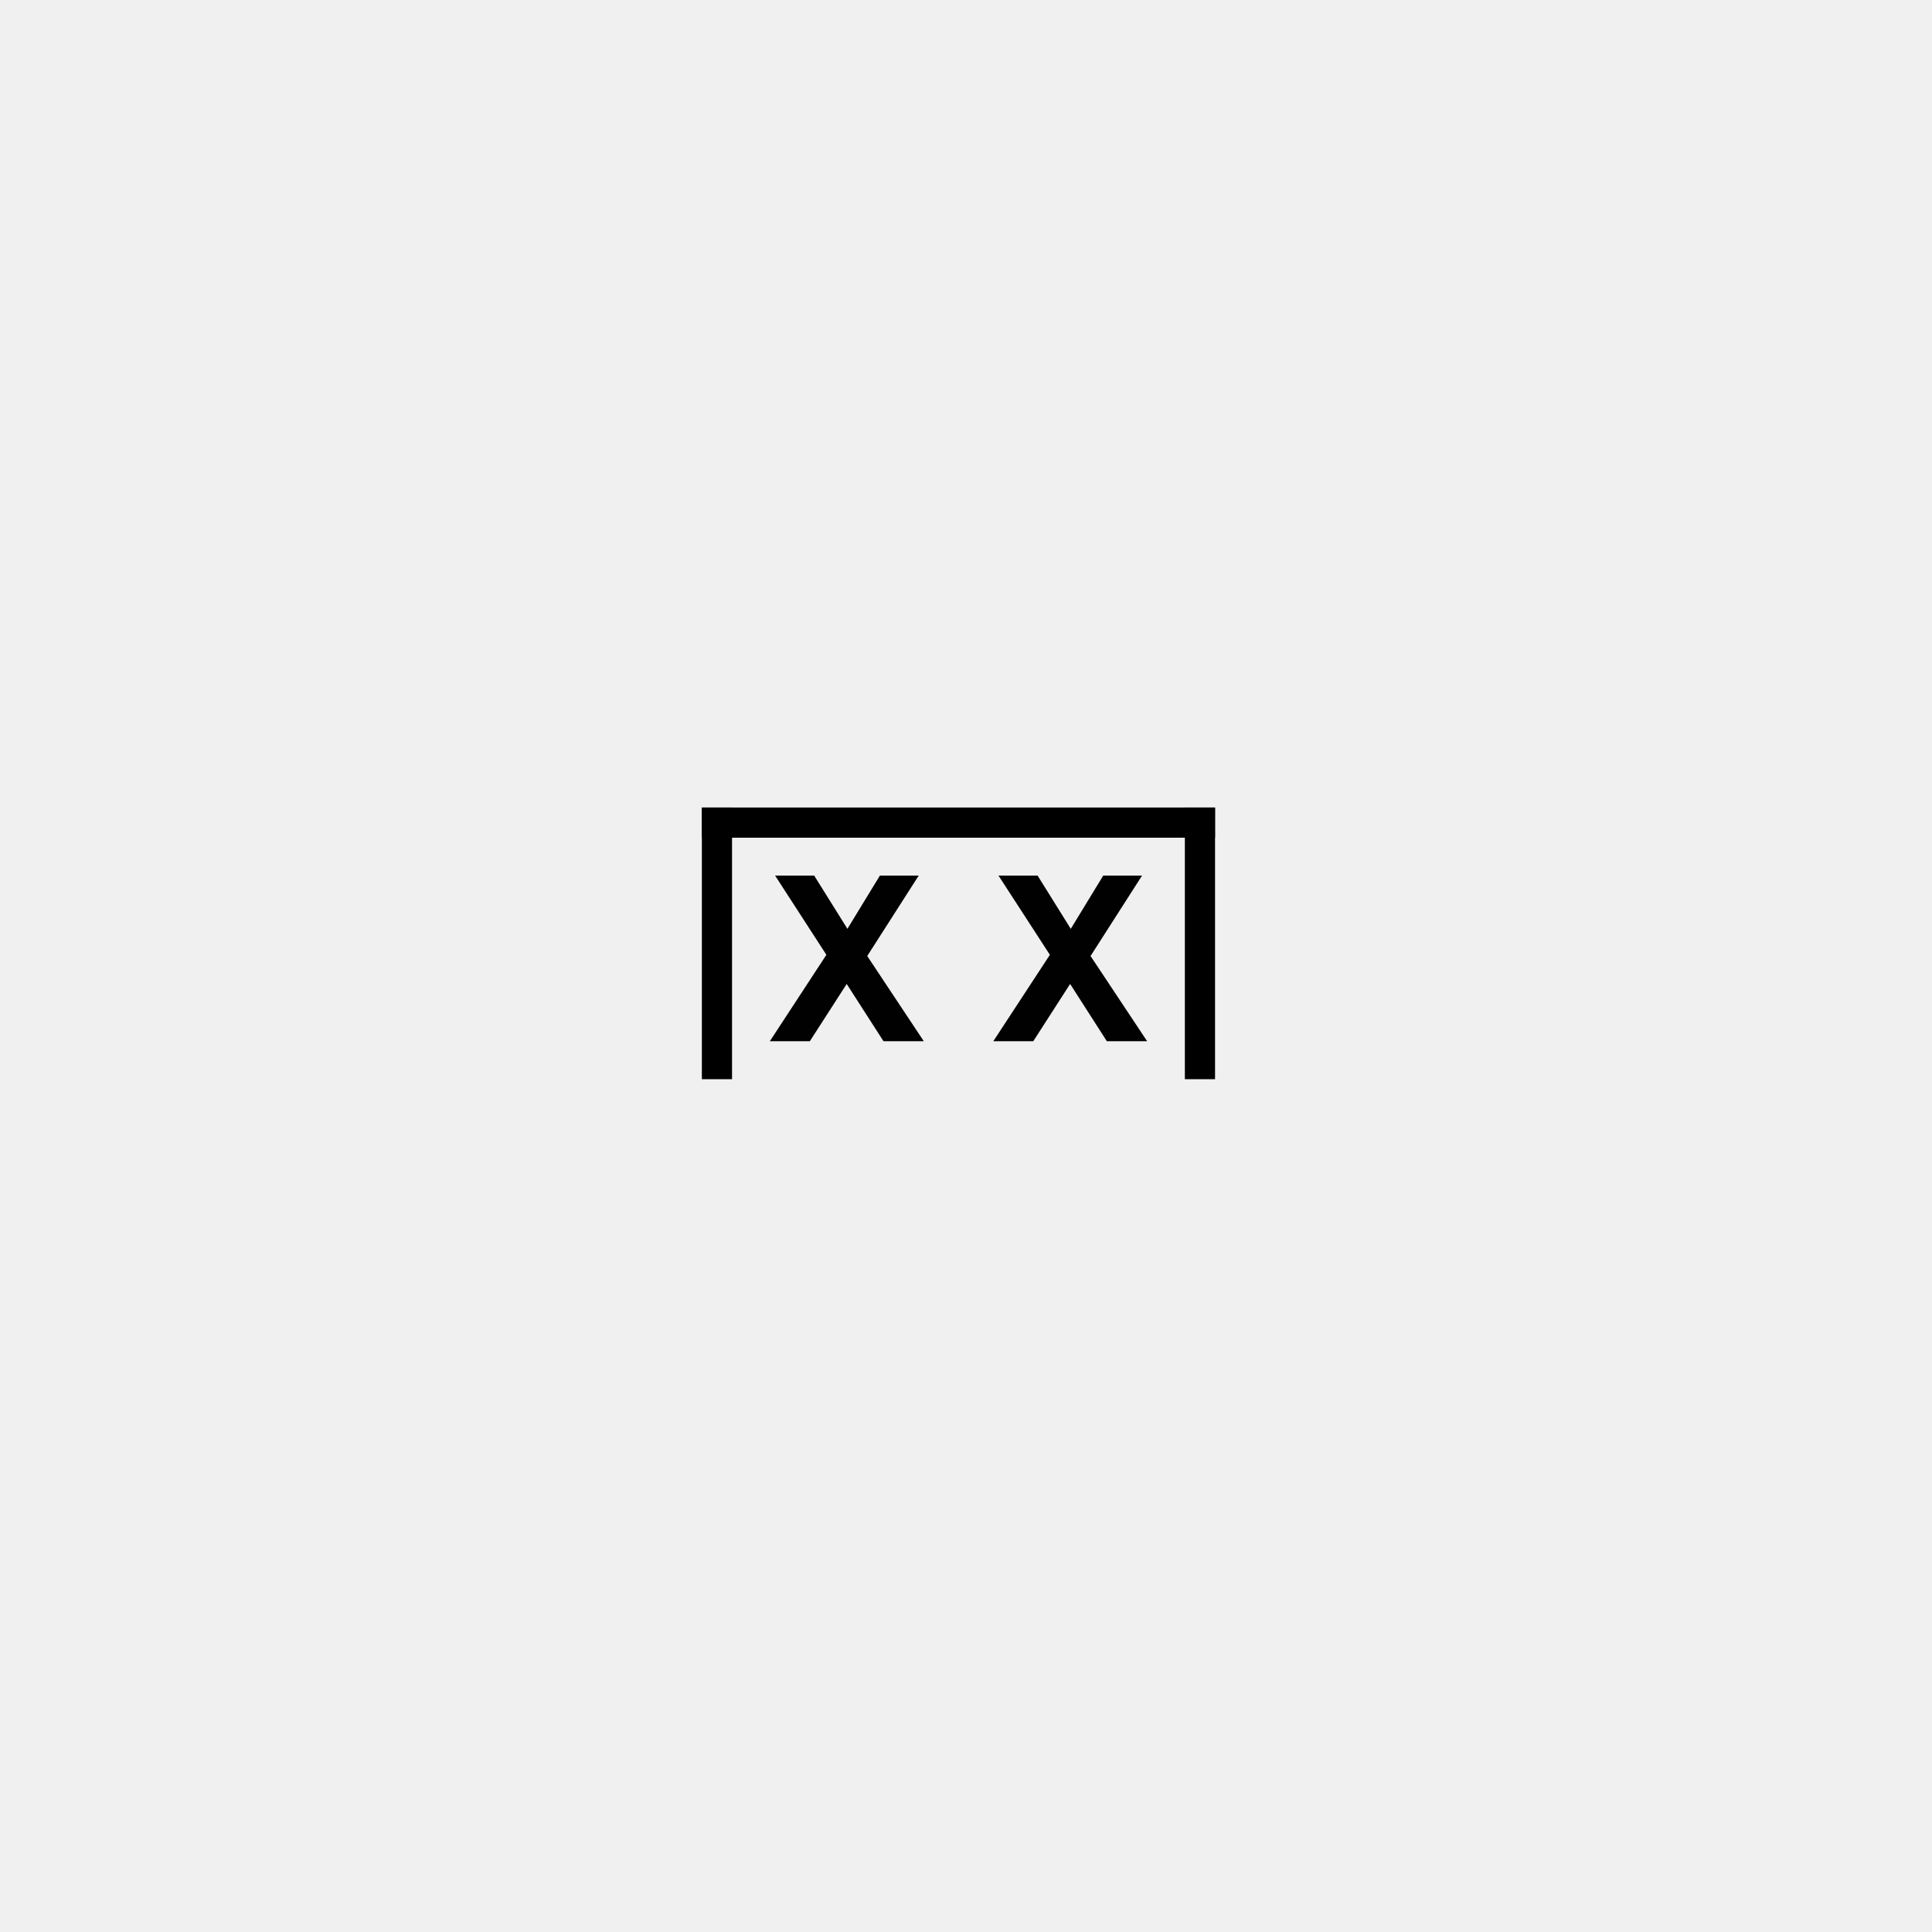
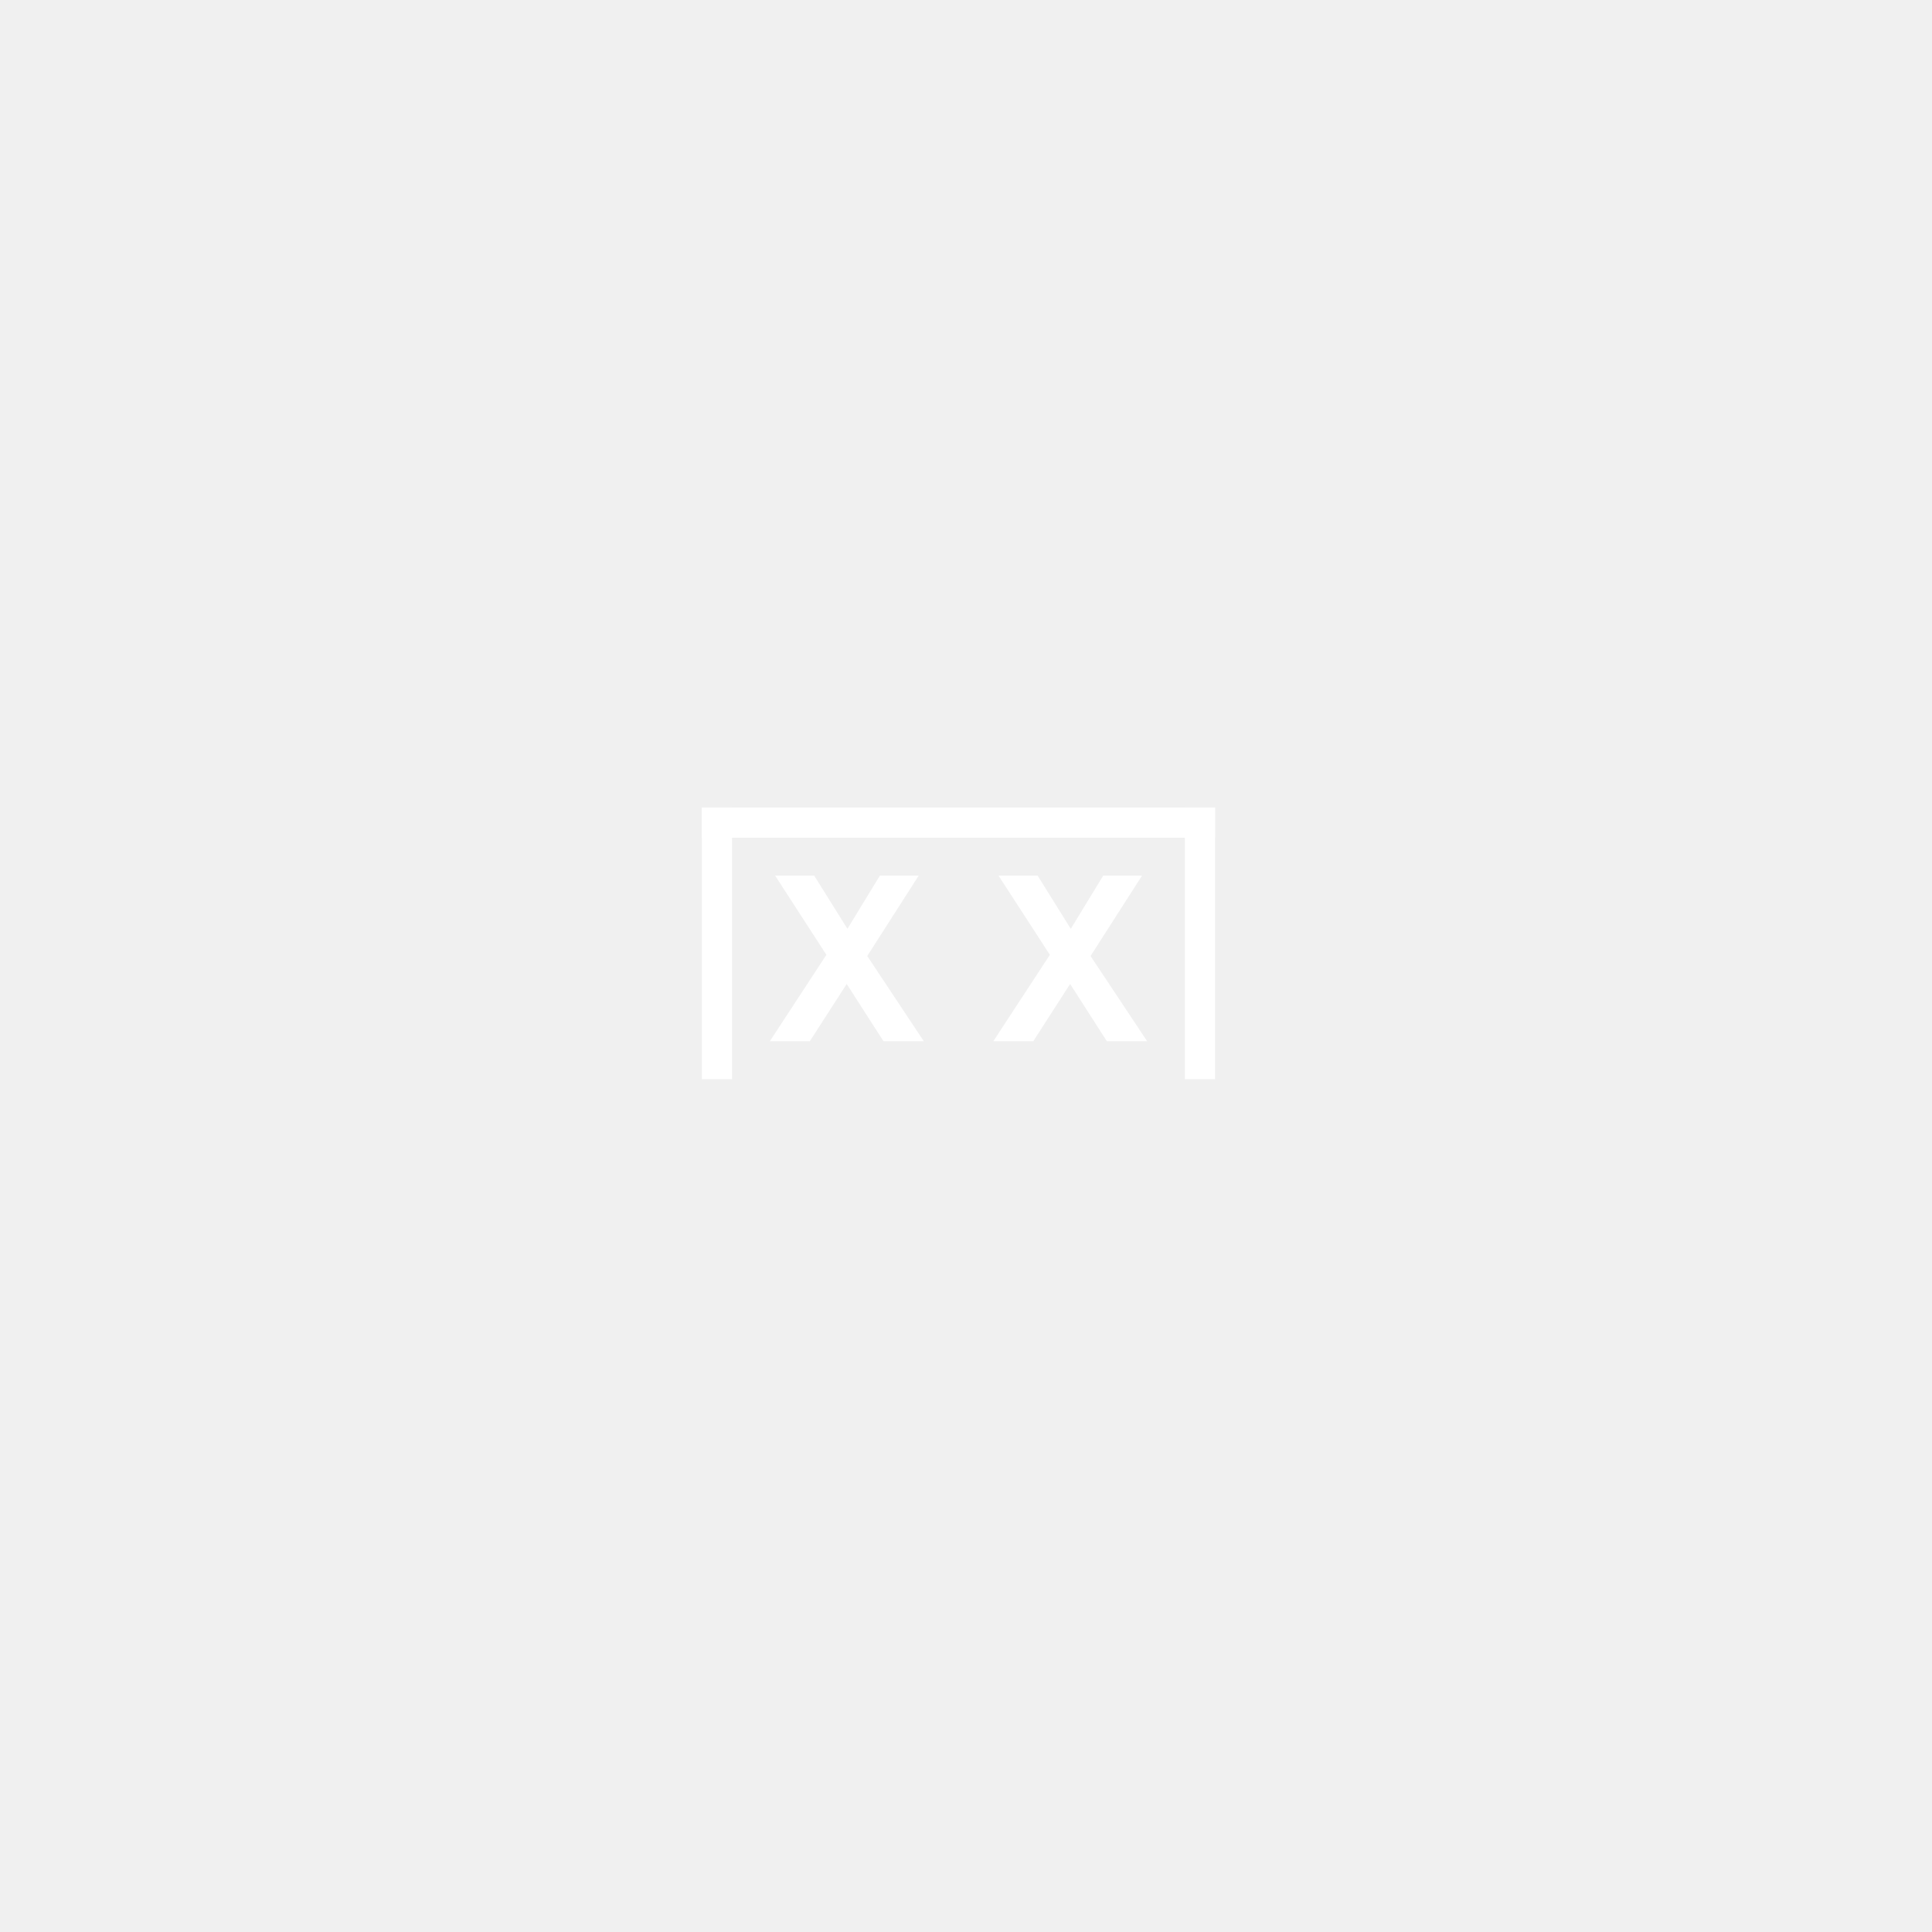
<svg xmlns="http://www.w3.org/2000/svg" version="1.1" id="_0.SHG-U----------" x="0px" y="0px" width="128px" height="128px" viewBox="0 0 128 128" enable-background="new 0 0 128 128" xml:space="preserve">
-   <g>
-     <path fill="#010101" d="M51.001,68.988l3.749-5.729l-3.397-5.248h2.589l2.202,3.525l2.151-3.525h2.571l-3.409,5.327l3.746,5.645   h-2.67l-2.437-3.793l-2.442,3.793H51v0.004h0.001V68.988L51.001,68.988z" />
-     <path fill="#010101" d="M65.807,68.988l3.75-5.729l-3.404-5.249h2.591l2.198,3.528l2.15-3.528h2.572l-3.412,5.329L76,68.982h-2.67   l-2.432-3.793l-2.441,3.795h-2.654v0.004H65.807L65.807,68.988z" />
+   <defs id="defs3347" />
+   <g id="g3333">
+     <path fill="#010101" d="M51.001,68.988l3.749-5.729l-3.397-5.248h2.589l2.202,3.525l2.151-3.525h2.571l-3.409,5.327l3.746,5.645   h-2.67l-2.437-3.793l-2.442,3.793H51v0.004h0.001V68.988L51.001,68.988z" id="path3335" style="fill:#ffffff" />
+     <path fill="#010101" d="M65.807,68.988l3.75-5.729l-3.404-5.249h2.591l2.198,3.528l2.15-3.528h2.572l-3.412,5.329L76,68.982h-2.67   l-2.432-3.793l-2.441,3.795h-2.654v0.004H65.807L65.807,68.988z" id="path3337" style="fill:#ffffff" />
  </g>
-   <rect x="46.5" y="53.5" width="2" height="18" />
-   <rect x="78.5" y="53.5" width="2" height="18" />
-   <rect x="46.5" y="53.5" width="34" height="2" />
+   <rect x="46.5" y="53.5" width="2" height="18" id="rect3339" style="fill:#ffffff" />
+   <rect x="78.5" y="53.5" width="2" height="18" id="rect3341" style="fill:#ffffff" />
+   <rect x="46.5" y="53.5" width="34" height="2" id="rect3343" style="fill:#ffffff" />
</svg>
